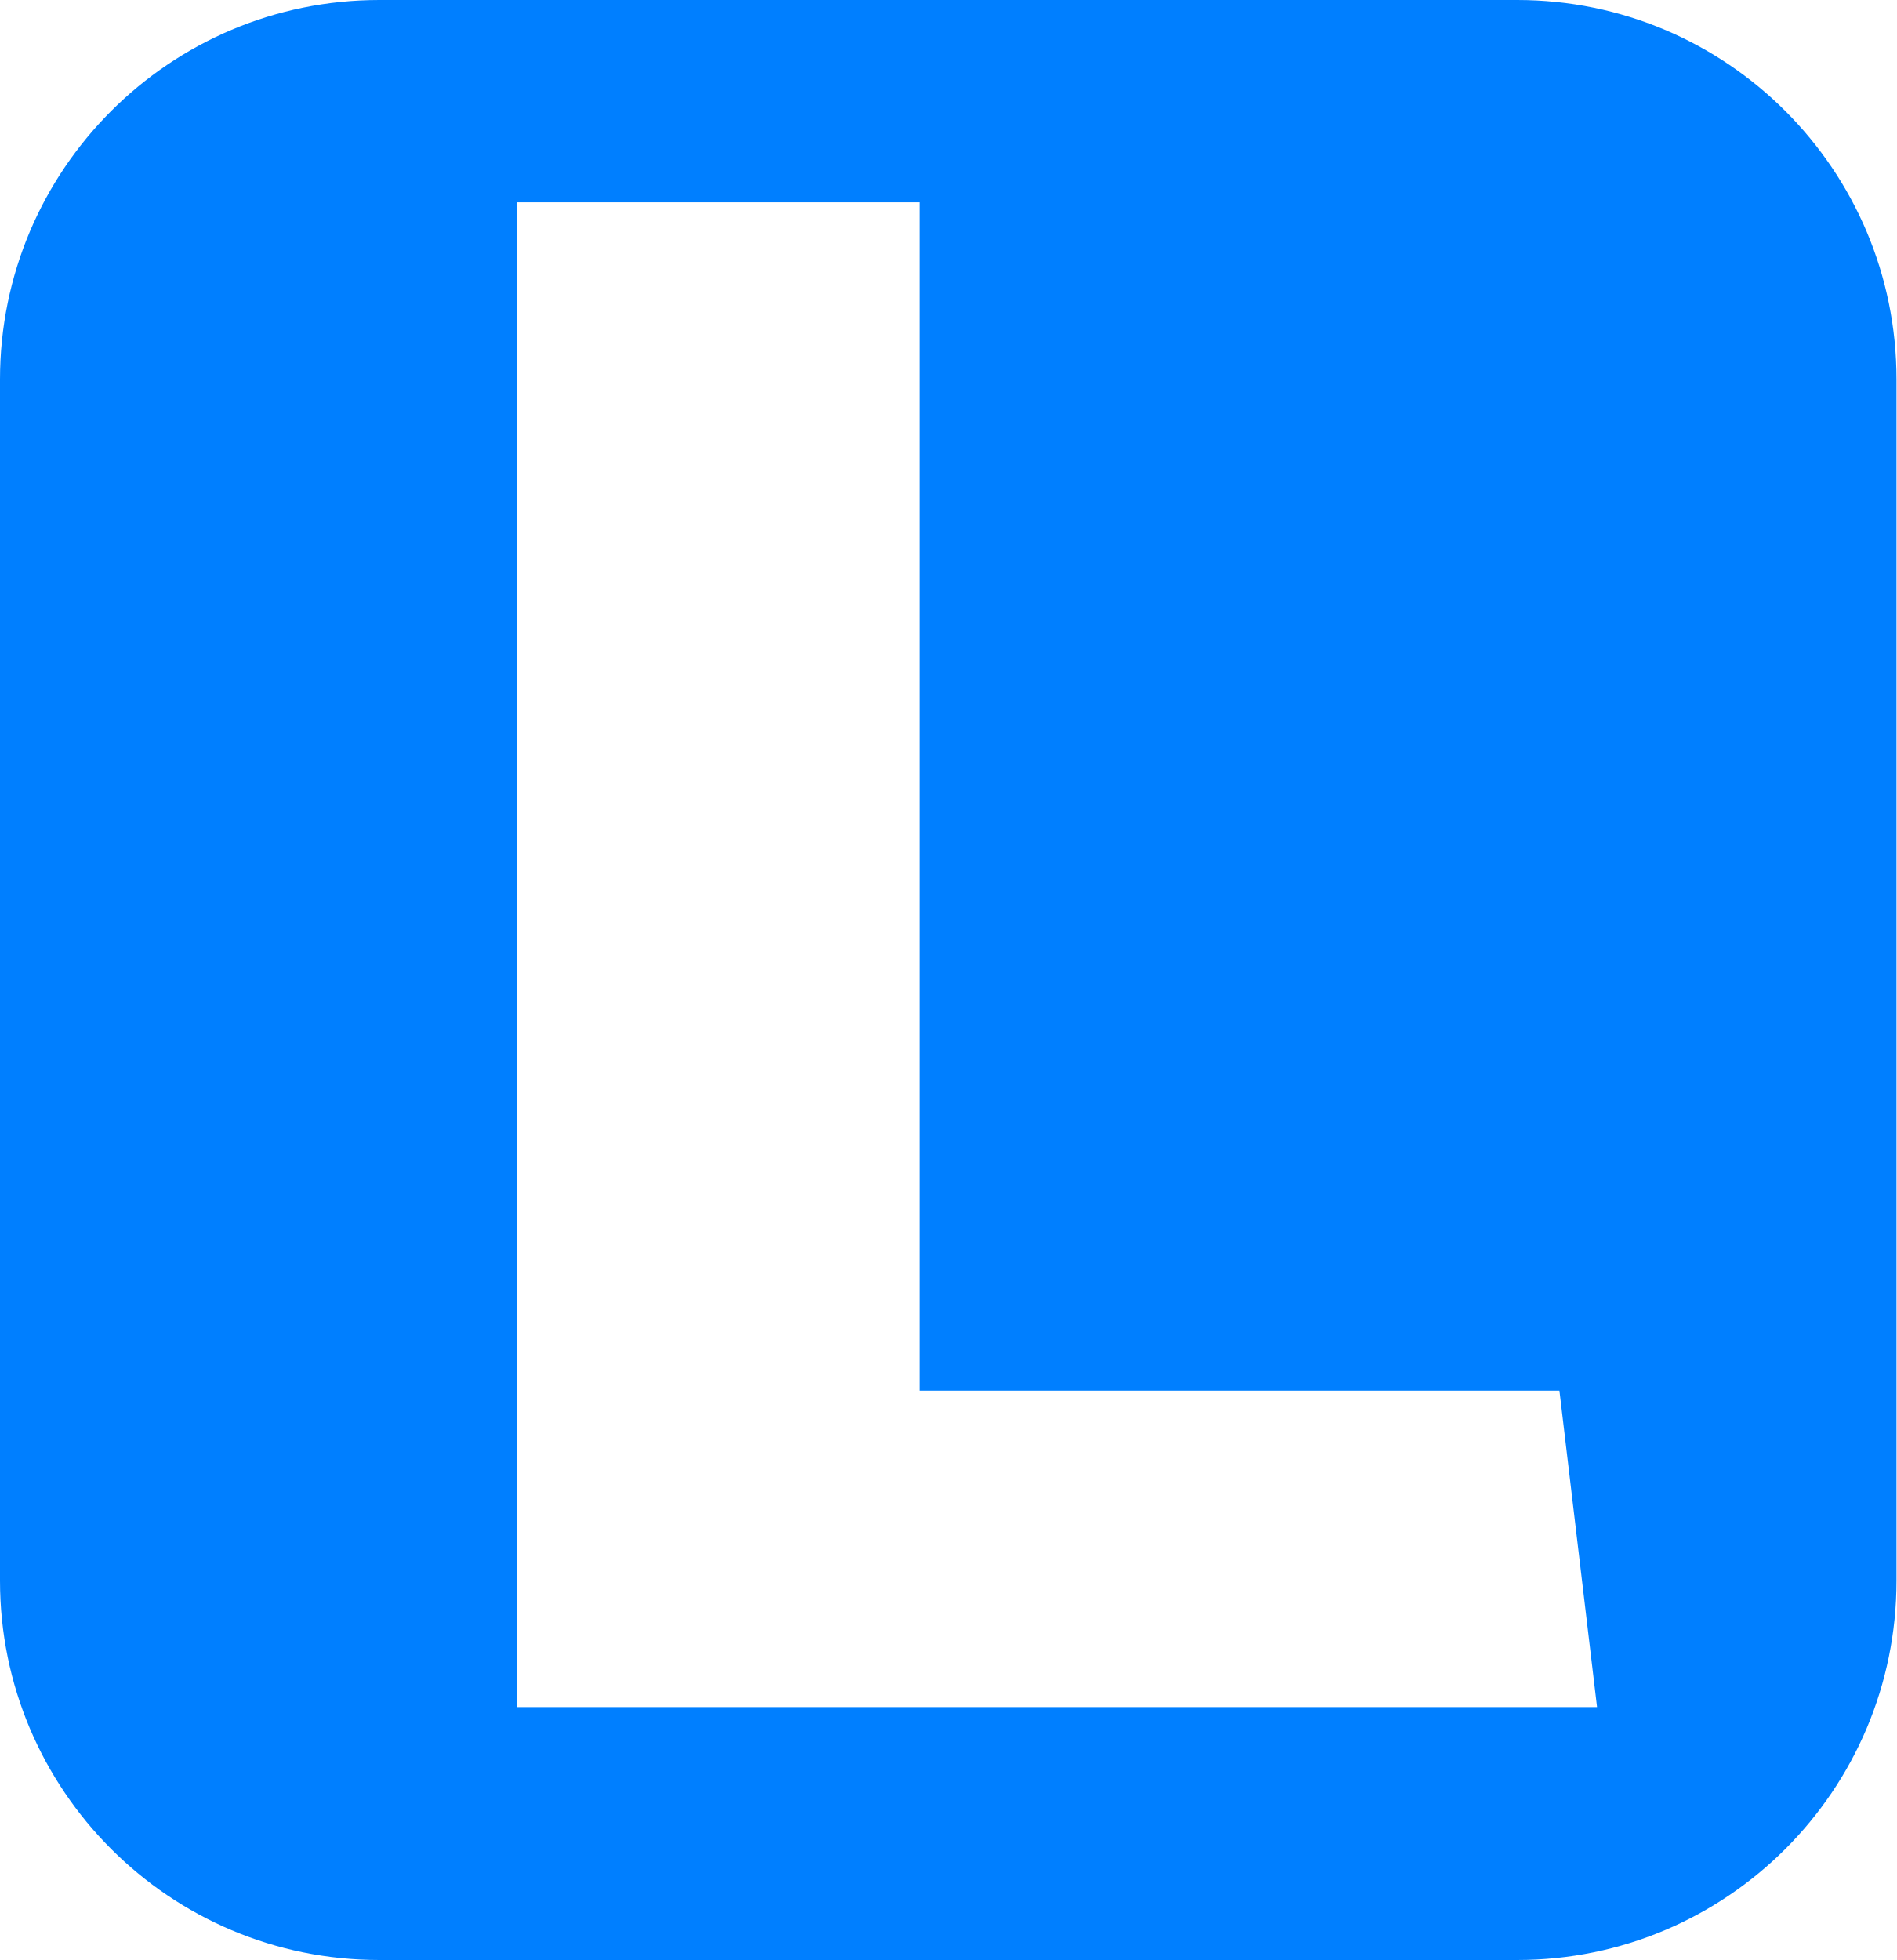
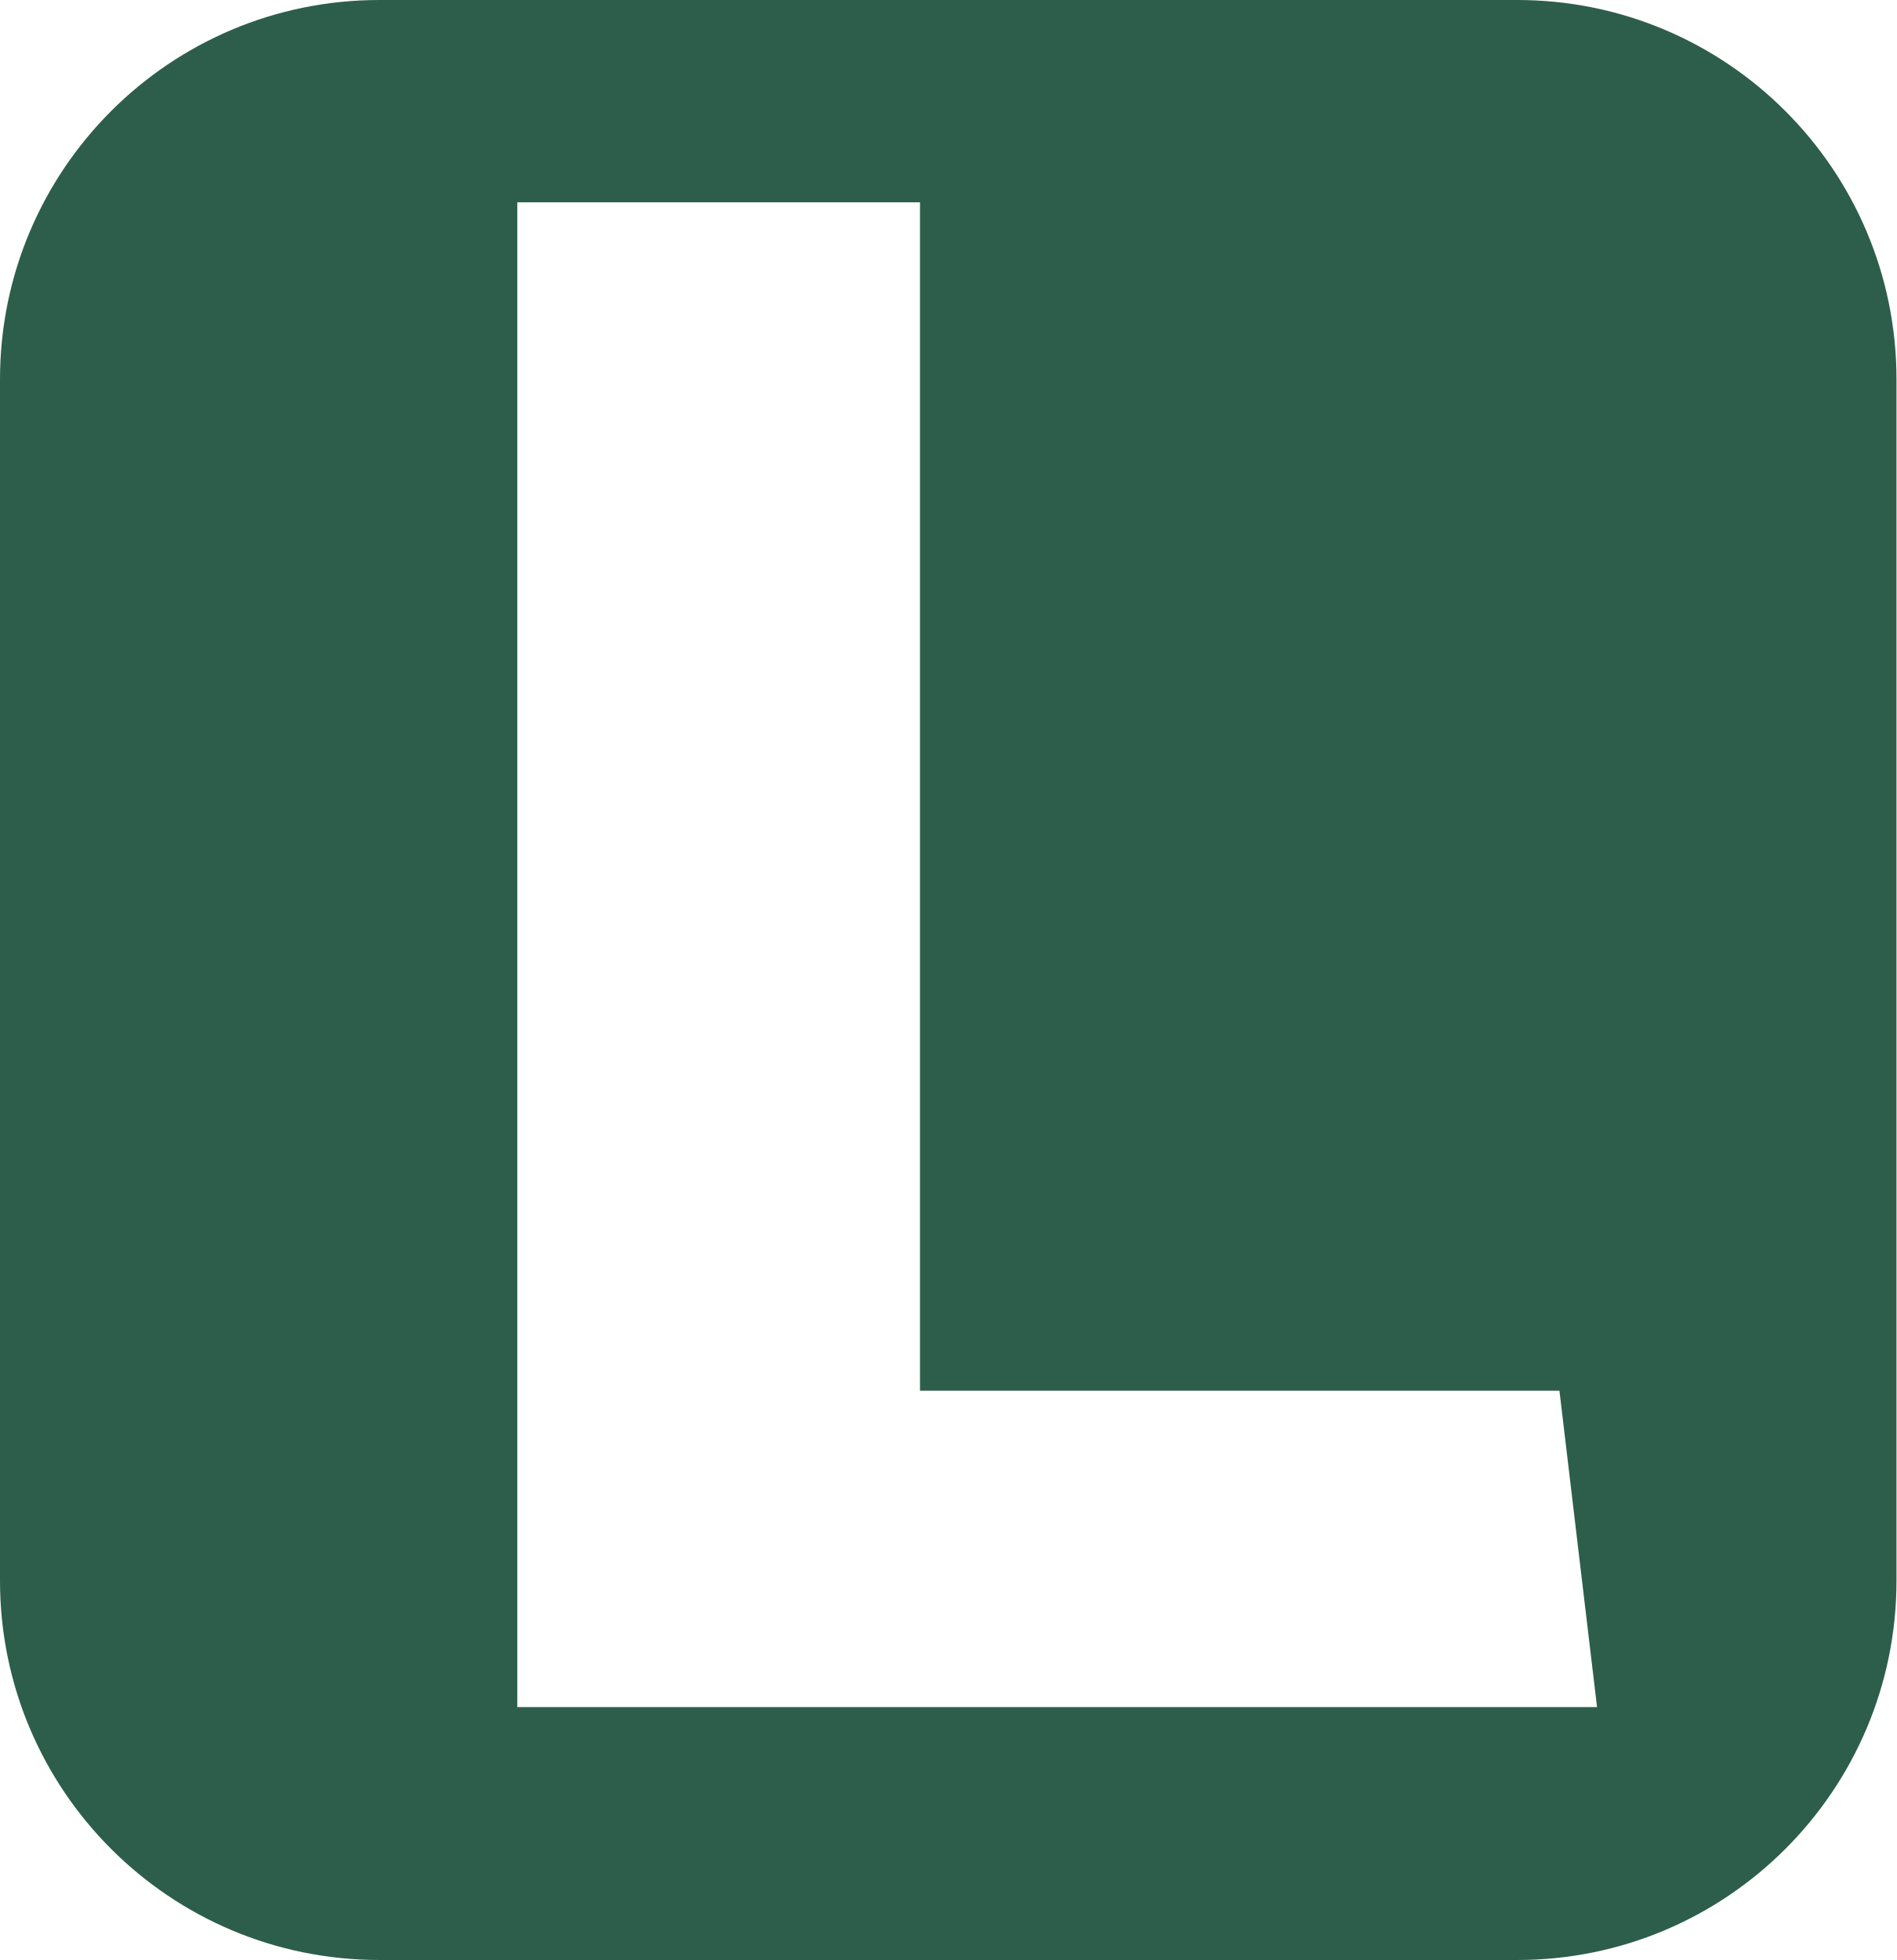
<svg xmlns="http://www.w3.org/2000/svg" width="30" height="31" viewBox="0 0 30 31" fill="none">
-   <path fill-rule="evenodd" clip-rule="evenodd" d="M6 0C2.686 0 0 2.686 0 6V25C0 28.314 2.686 31 6 31H24C27.314 31 30 28.314 30 25V6C30 2.686 27.314 0 24 0H6ZM25.263 27L24.668 21.995H14.553V3.2H8.183V27H25.263Z" fill="#007FFF" />
+   <path fill-rule="evenodd" clip-rule="evenodd" d="M6 0C2.686 0 0 2.686 0 6V25C0 28.314 2.686 31 6 31H24C27.314 31 30 28.314 30 25V6C30 2.686 27.314 0 24 0H6ZM25.263 27L24.668 21.995H14.553V3.2H8.183V27H25.263Z" fill="#2D5E4C" />
</svg>
